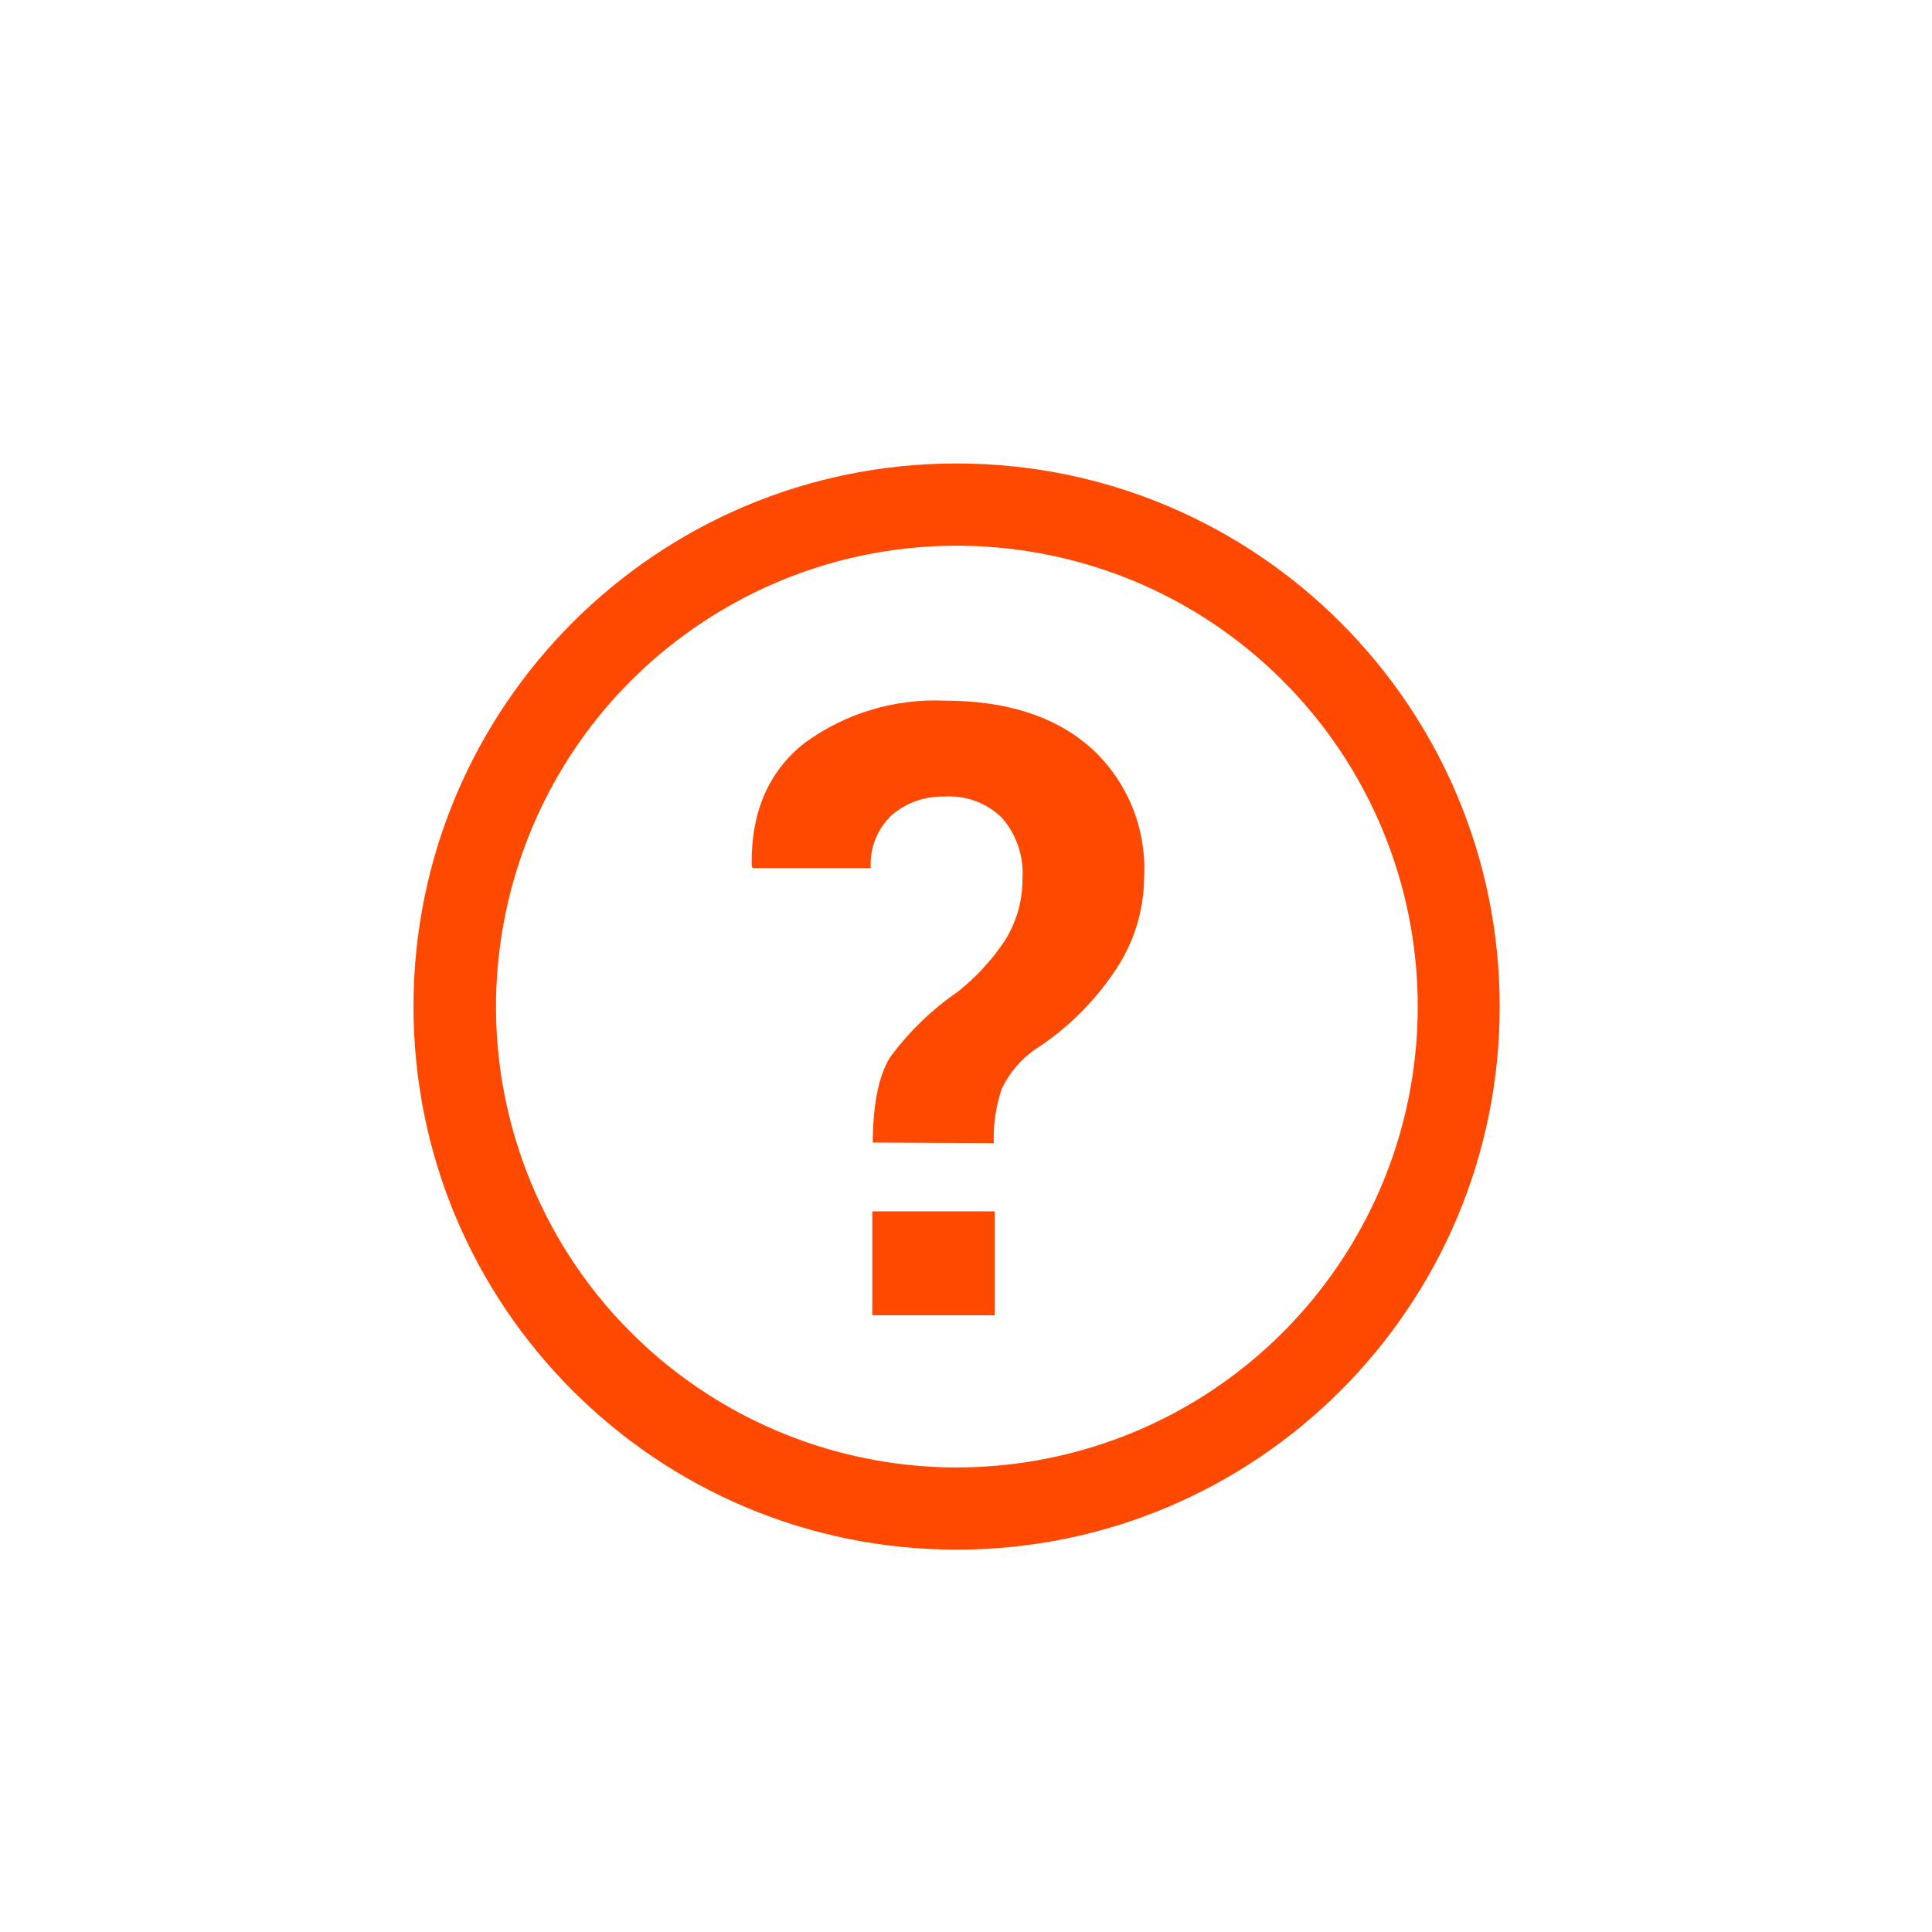
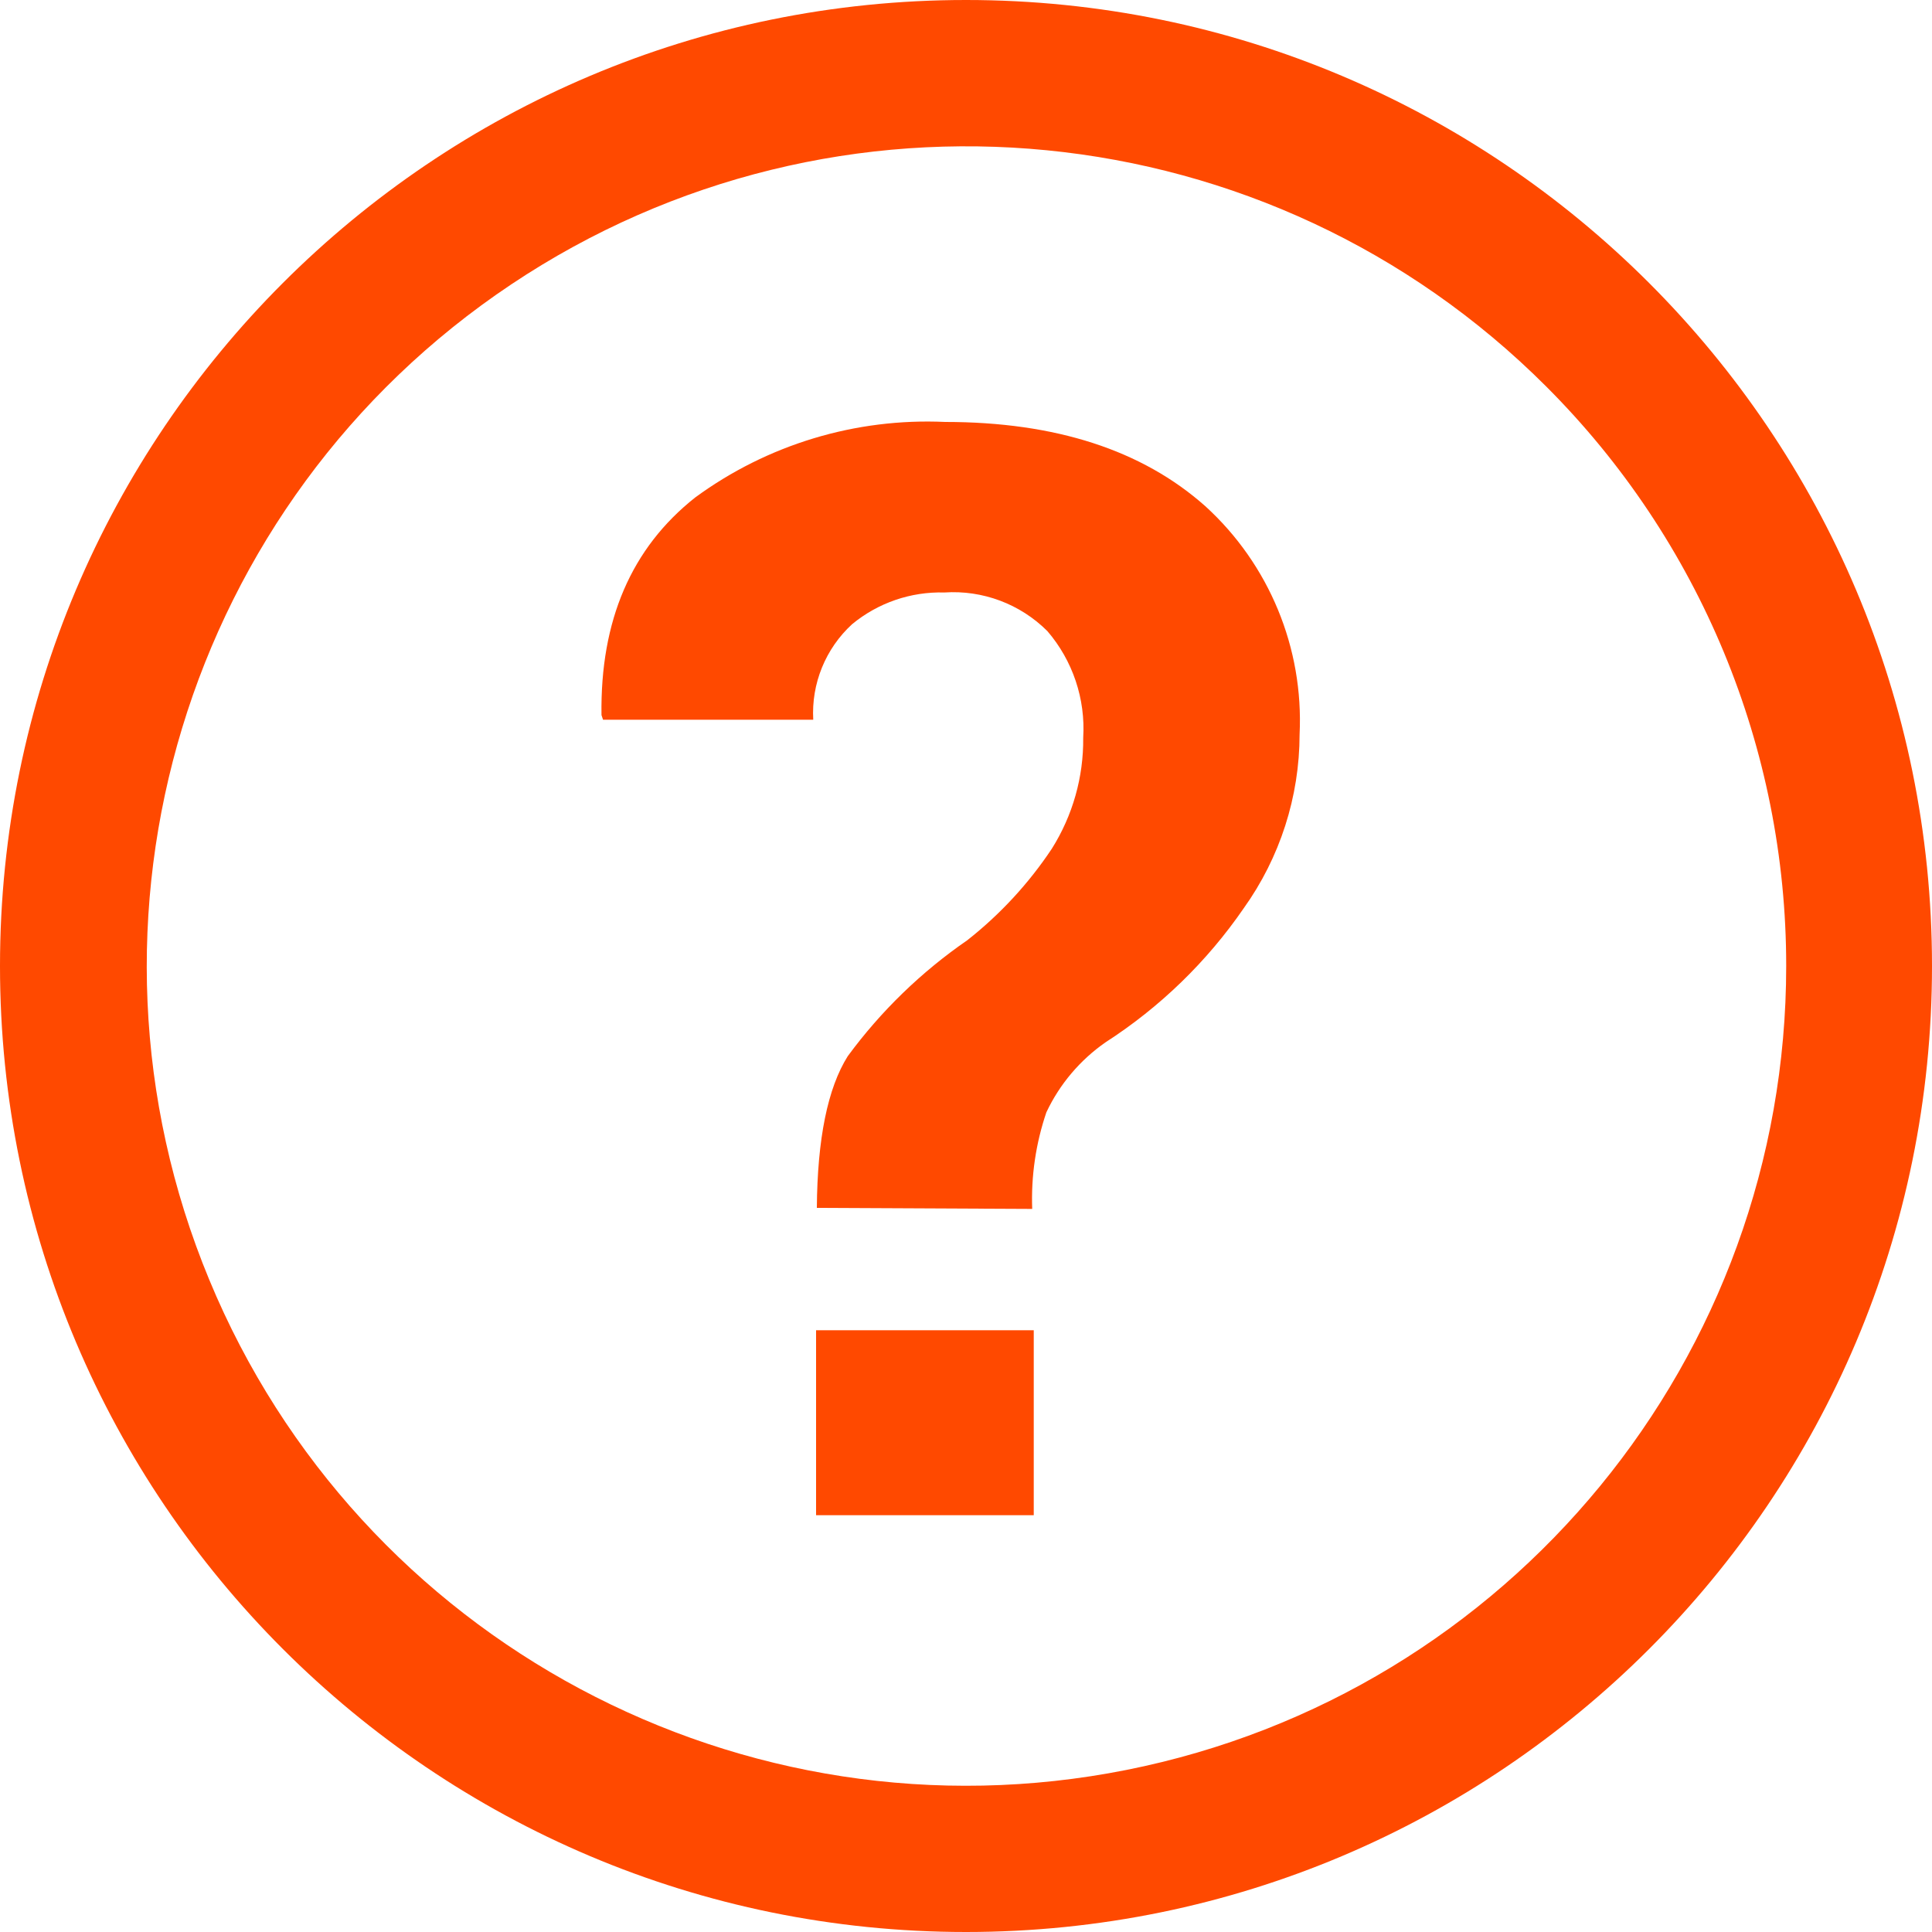
- <svg xmlns="http://www.w3.org/2000/svg" id="Layer_1" data-name="Layer 1" viewBox="0 0 133.4 133.4">
-   <defs>
-     <style>.cls-1{fill:#ff4900;}</style>
+ <svg xmlns="http://www.w3.org/2000/svg" id="Layer_1" data-name="Layer 1" viewBox="0 0 75 75" version="1.1">
+   <defs id="defs4">
+     <style id="style2">.cls-1{fill:#ff4900;}</style>
  </defs>
-   <path class="cls-1" d="M68.68,83.64H60.23v7.18h8.45Zm-.06-4.71a10.46,10.46,0,0,1,.55-3.75,6.89,6.89,0,0,1,2.3-2.72,19,19,0,0,0,5.36-5.2A11.63,11.63,0,0,0,79,60.51a11.25,11.25,0,0,0-3.66-8.86q-3.68-3.27-10.1-3.27a15.23,15.23,0,0,0-9.7,2.93q-3.72,2.94-3.64,8.45l.06.18h8.16a4.68,4.68,0,0,1,1.51-3.71A5.39,5.39,0,0,1,65.21,55a5.17,5.17,0,0,1,4,1.5,5.81,5.81,0,0,1,1.39,4.14,7.93,7.93,0,0,1-1.22,4.31A15.32,15.32,0,0,1,66.1,68.5,19.48,19.48,0,0,0,61.46,73c-.78,1.24-1.18,3.21-1.2,5.89Z" />
-   <path class="cls-1" d="M100.72,69.5H97.89A31.82,31.82,0,1,1,88.57,47,31.78,31.78,0,0,1,97.89,69.5h5.66A37.5,37.5,0,1,0,66.05,107a37.5,37.5,0,0,0,37.5-37.5Z" />
+   <path class="cls-1" d="m 40.13,51.64 h -8.45 v 7.18 h 8.45 z m -0.06,-4.71 a 10.46,10.46 0 0 1 0.55,-3.75 6.89,6.89 0 0 1 2.3,-2.72 19,19 0 0 0 5.36,-5.2 11.63,11.63 0 0 0 2.17,-6.75 11.25,11.25 0 0 0 -3.66,-8.86 q -3.68,-3.27 -10.1,-3.27 a 15.23,15.23 0 0 0 -9.7,2.93 q -3.72,2.94 -3.64,8.45 l 0.06,0.18 h 8.16 a 4.68,4.68 0 0 1 1.51,-3.71 5.39,5.39 0 0 1 3.58,-1.23 5.17,5.17 0 0 1 4,1.5 5.81,5.81 0 0 1 1.39,4.14 7.93,7.93 0 0 1 -1.22,4.31 15.32,15.32 0 0 1 -3.28,3.55 19.48,19.48 0 0 0 -4.64,4.5 c -0.78,1.24 -1.18,3.21 -1.2,5.89 z" id="path8" />
+   <path class="cls-1" d="M 72.17,37.5 H 69.34 A 31.82,31.82 0 1 1 60.02,15 31.78,31.78 0 0 1 69.34,37.5 H 75 A 37.5,37.5 0 1 0 37.5,75 37.5,37.5 0 0 0 75,37.5 Z" id="path10" />
</svg>
